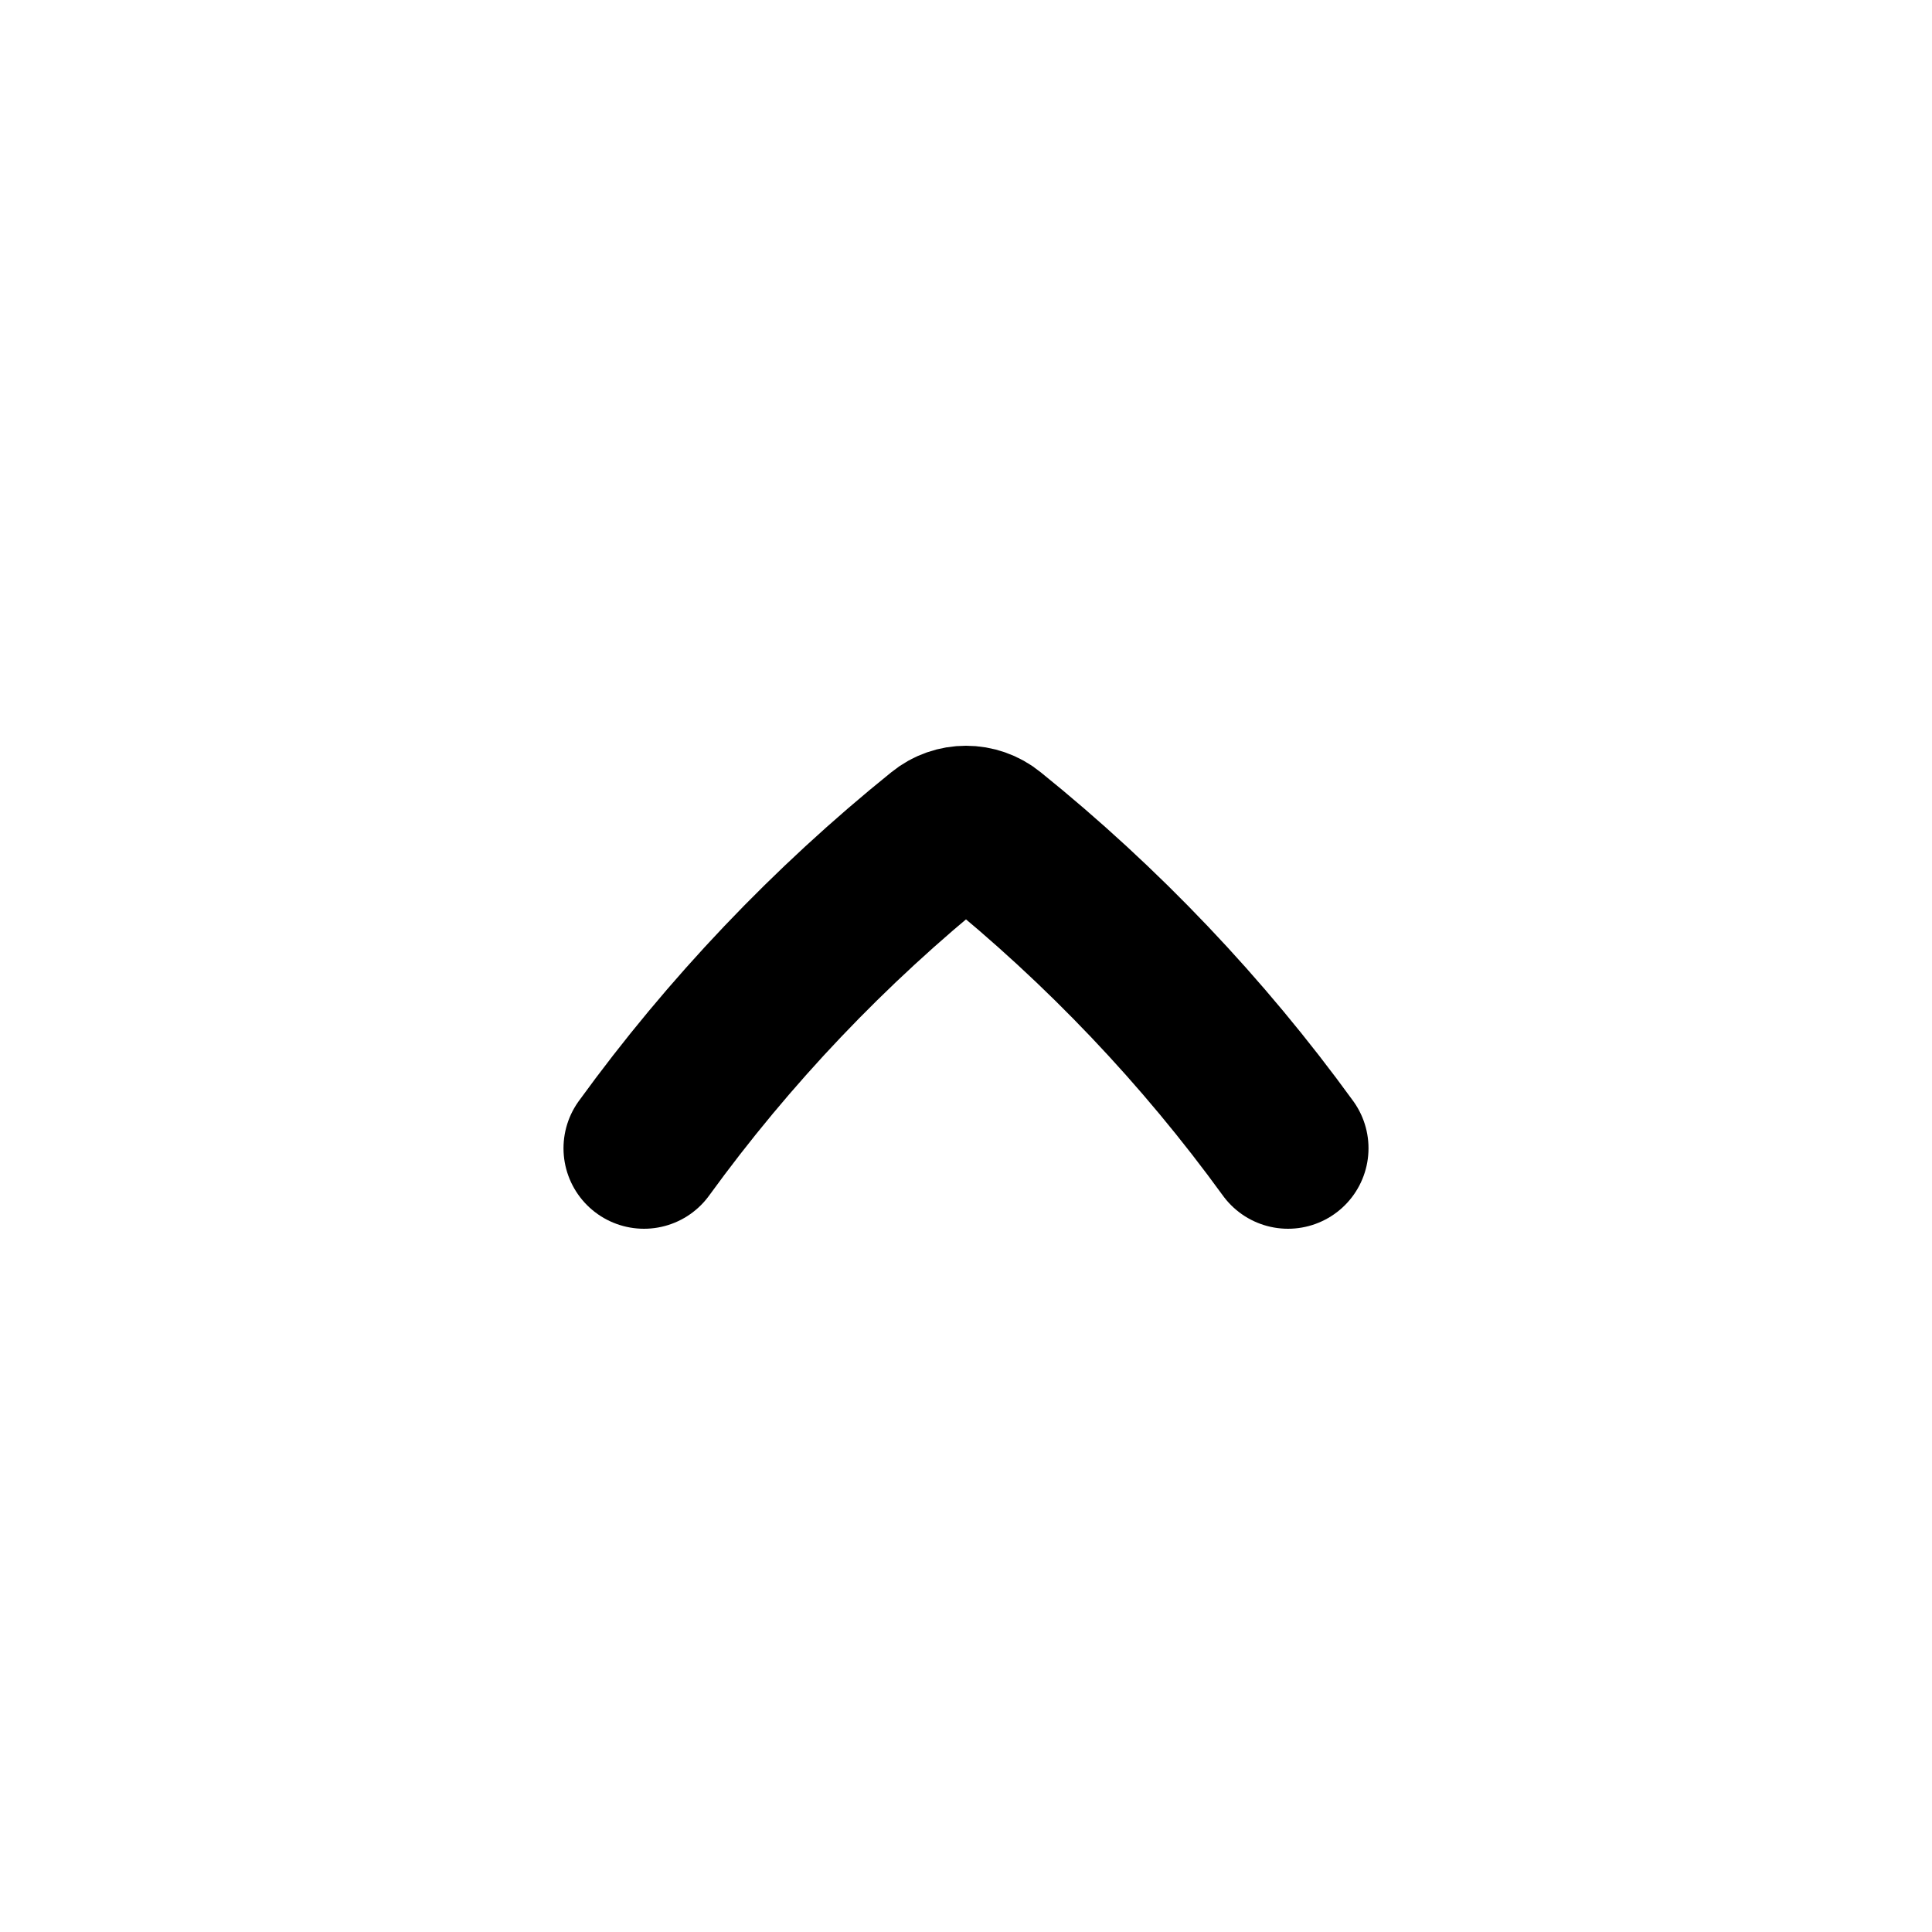
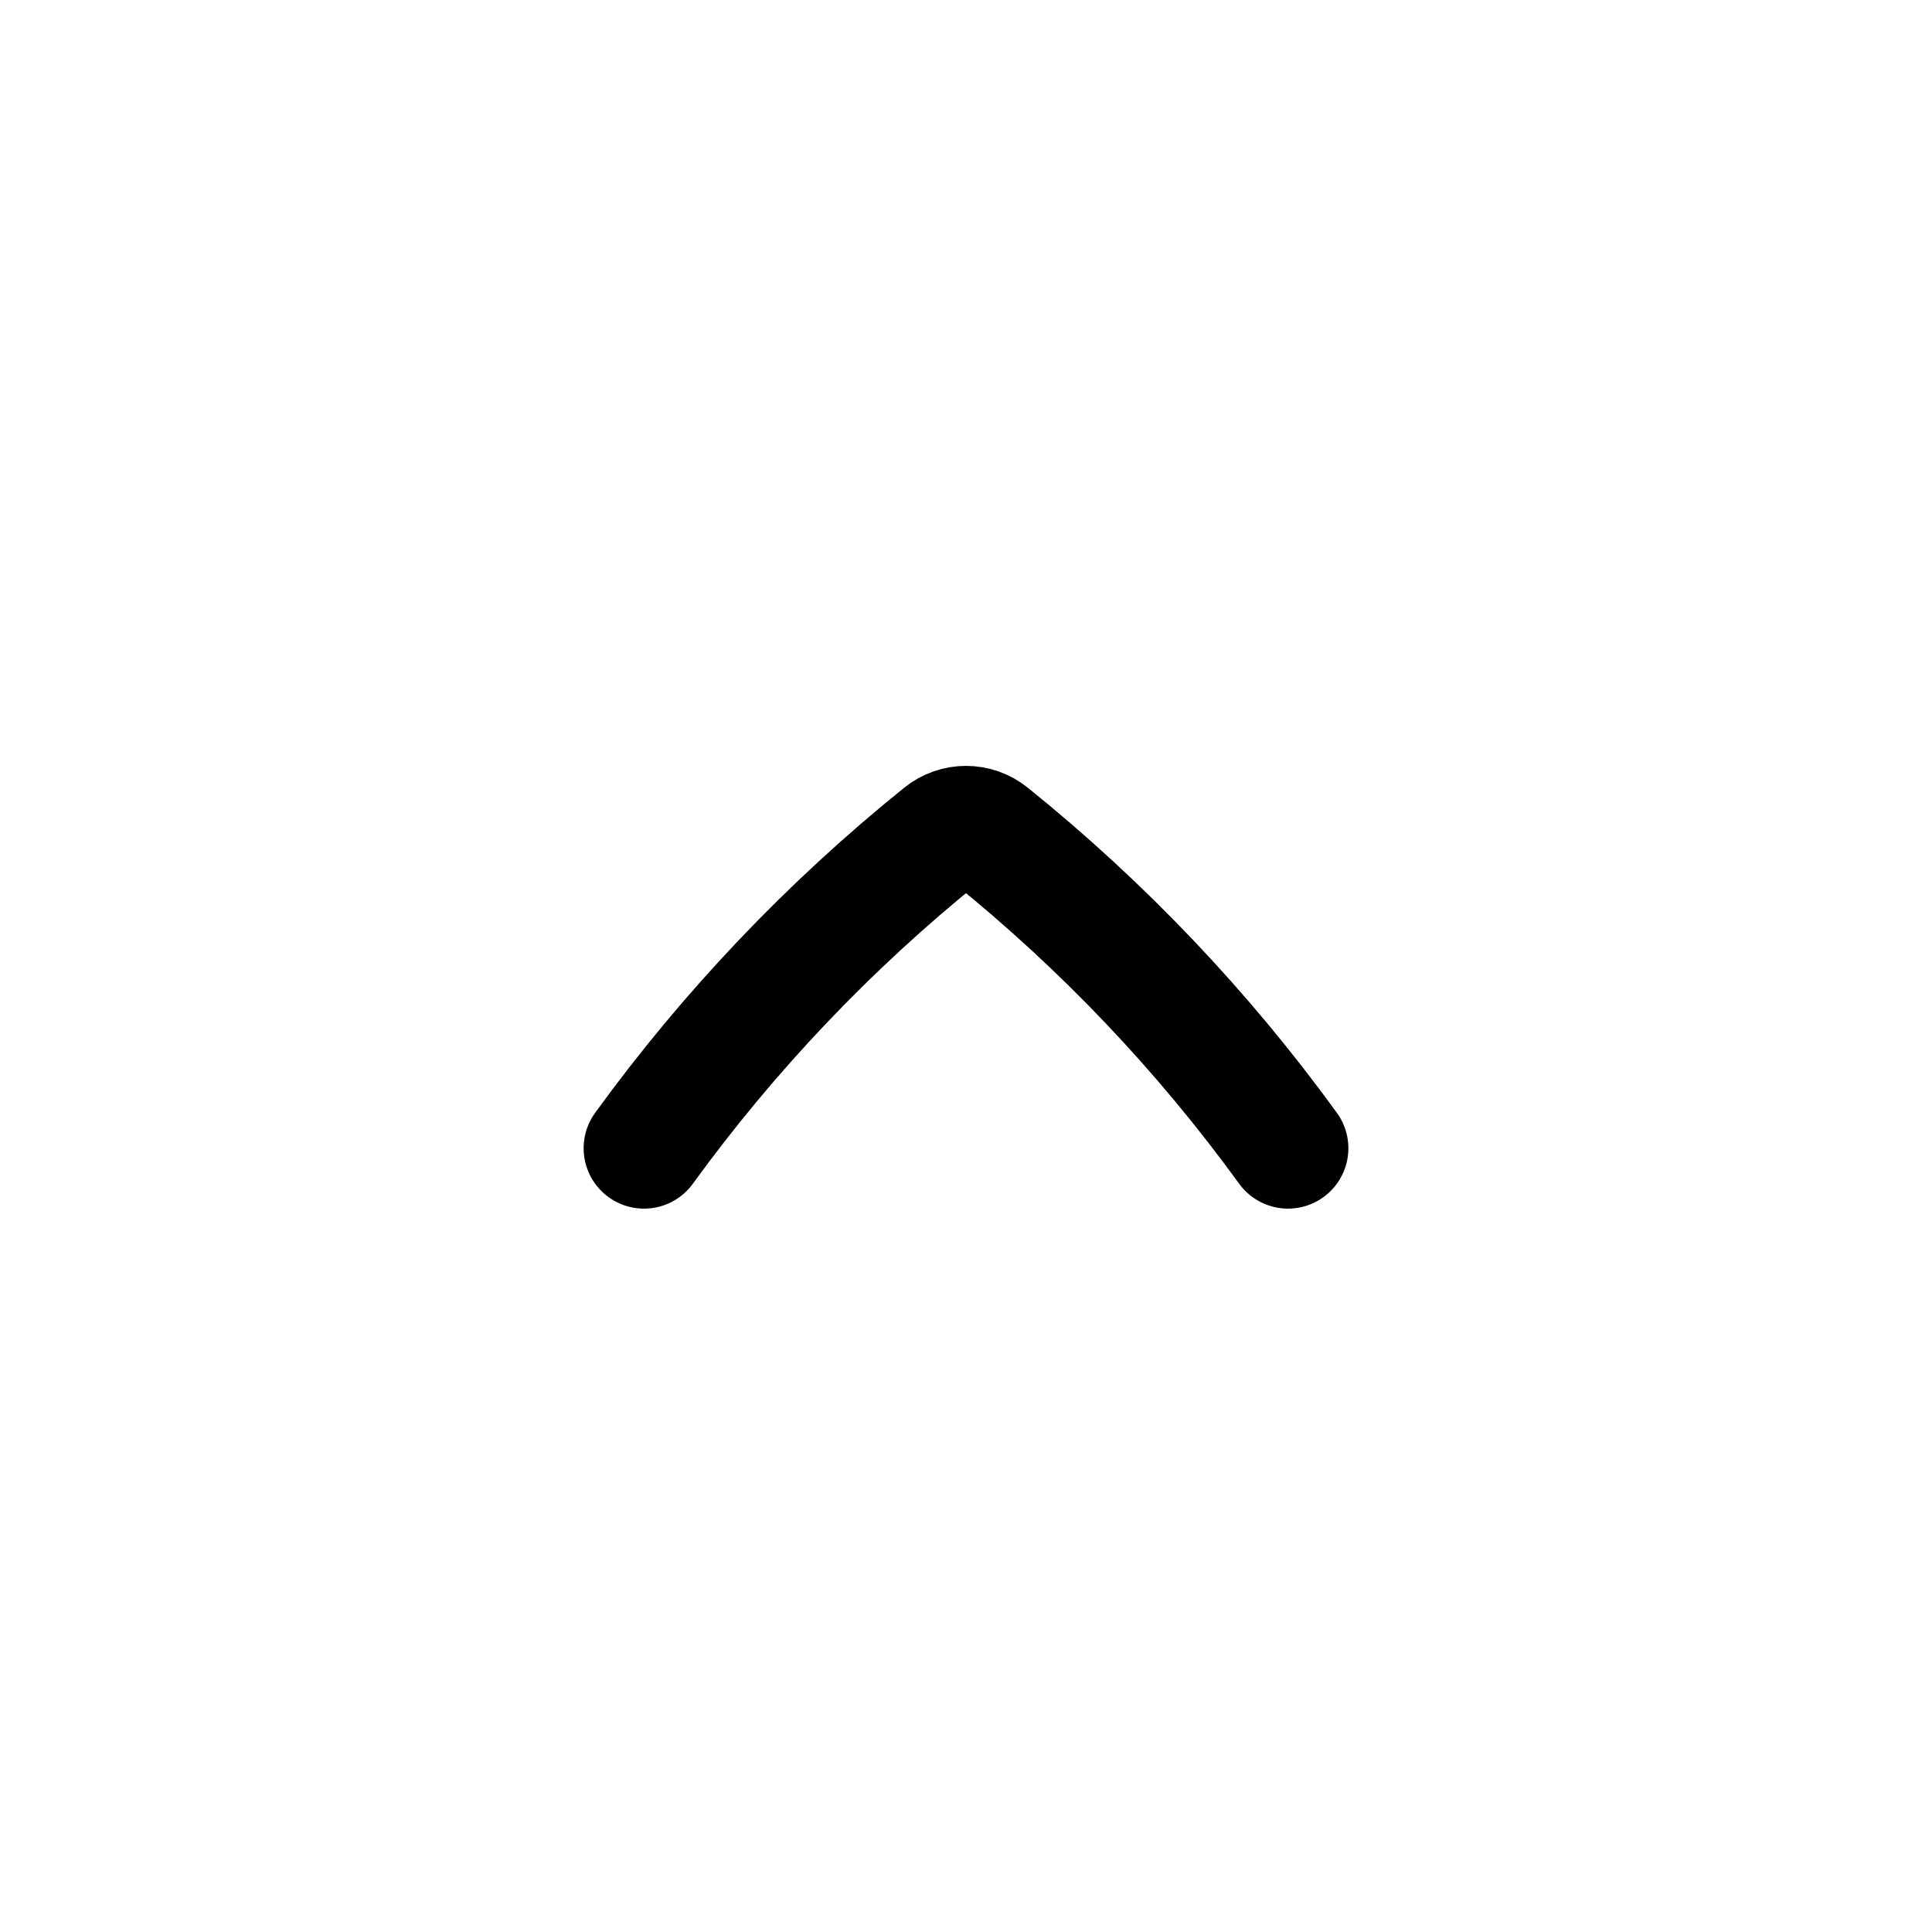
<svg width="24" height="24" fill="none" viewBox="0 0 24 24">
-   <path stroke="currentColor" stroke-linecap="round" stroke-linejoin="round" stroke-width="2" d="M8 14.264a20.354 20.354 0 0 1 3.702-3.894.472.472 0 0 1 .596 0A20.355 20.355 0 0 1 16 14.264" />
+   <path stroke="currentColor" stroke-linecap="round" stroke-linejoin="round" stroke-width="1.5" d="M8 14.264a20.354 20.354 0 0 1 3.702-3.894.472.472 0 0 1 .596 0A20.355 20.355 0 0 1 16 14.264" />
</svg>
